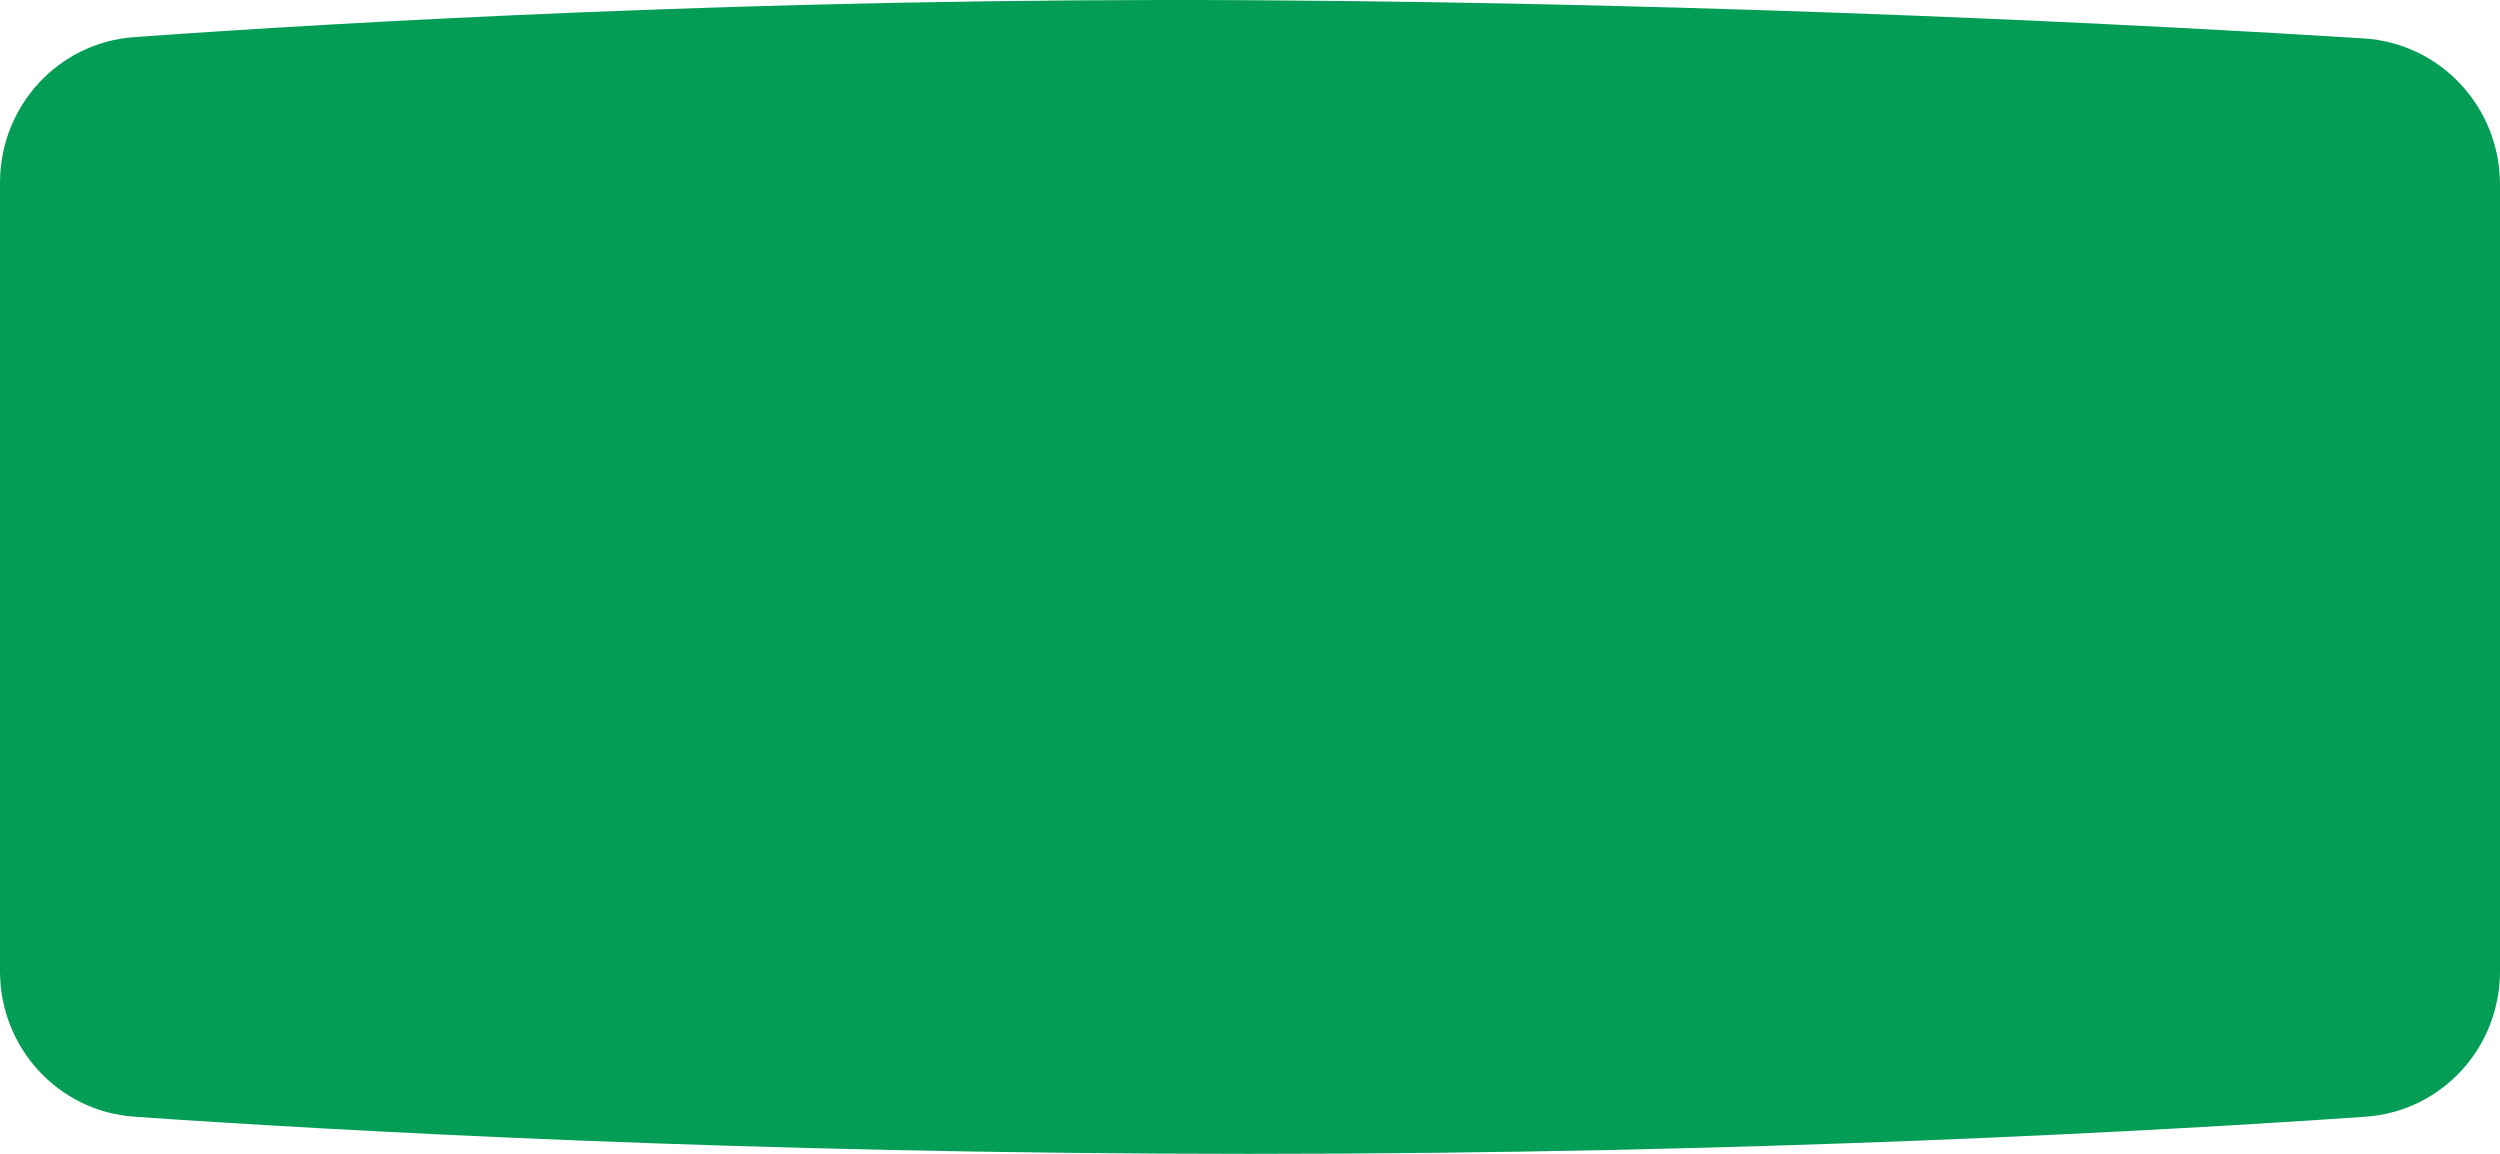
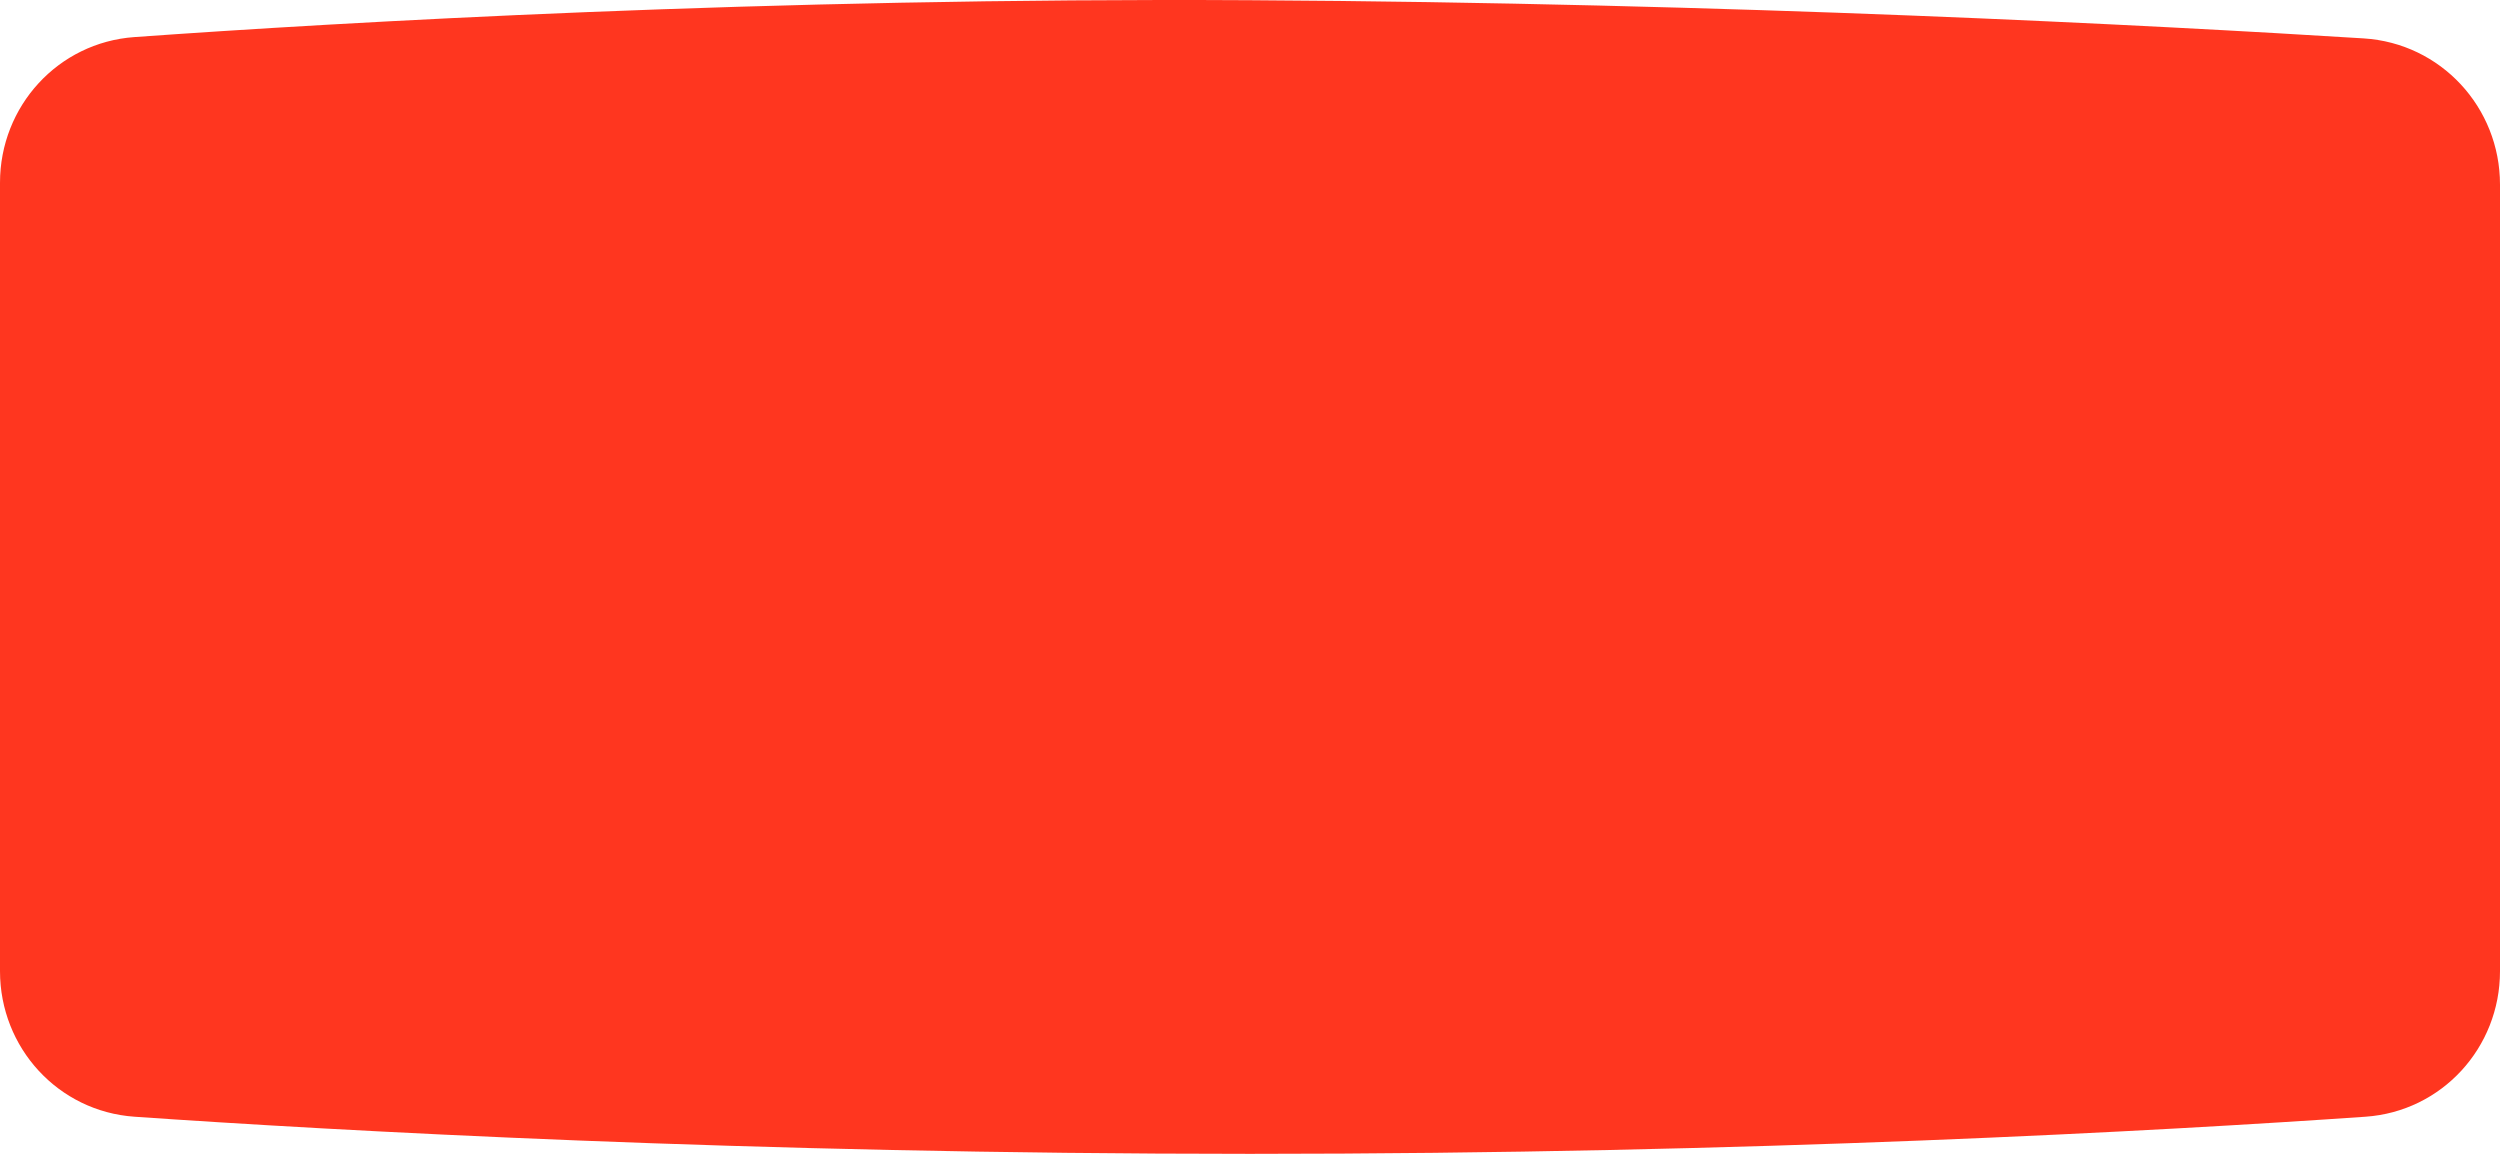
<svg xmlns="http://www.w3.org/2000/svg" width="338" height="156" viewBox="0 0 338 156" fill="none">
-   <path d="M0 24.704C0 14.36 7.851 5.751 18.169 5.013C46.175 3.012 103.552 -0.348 169 0.029C234.24 0.406 291.461 3.435 319.563 5.191C329.994 5.843 338 14.509 338 24.96V131.301C338 141.656 330.134 150.267 319.804 150.982C292.584 152.867 237.105 156 169 156C100.895 156 45.416 152.867 18.196 150.982C7.866 150.267 0 141.656 0 131.301V24.704Z" fill="#039D55" />
+   <path d="M0 24.704C0 14.36 7.851 5.751 18.169 5.013C46.175 3.012 103.552 -0.348 169 0.029C234.24 0.406 291.461 3.435 319.563 5.191C329.994 5.843 338 14.509 338 24.96V131.301C338 141.656 330.134 150.267 319.804 150.982C292.584 152.867 237.105 156 169 156C100.895 156 45.416 152.867 18.196 150.982C7.866 150.267 0 141.656 0 131.301V24.704Z" fill="#FF361F" />
</svg>
